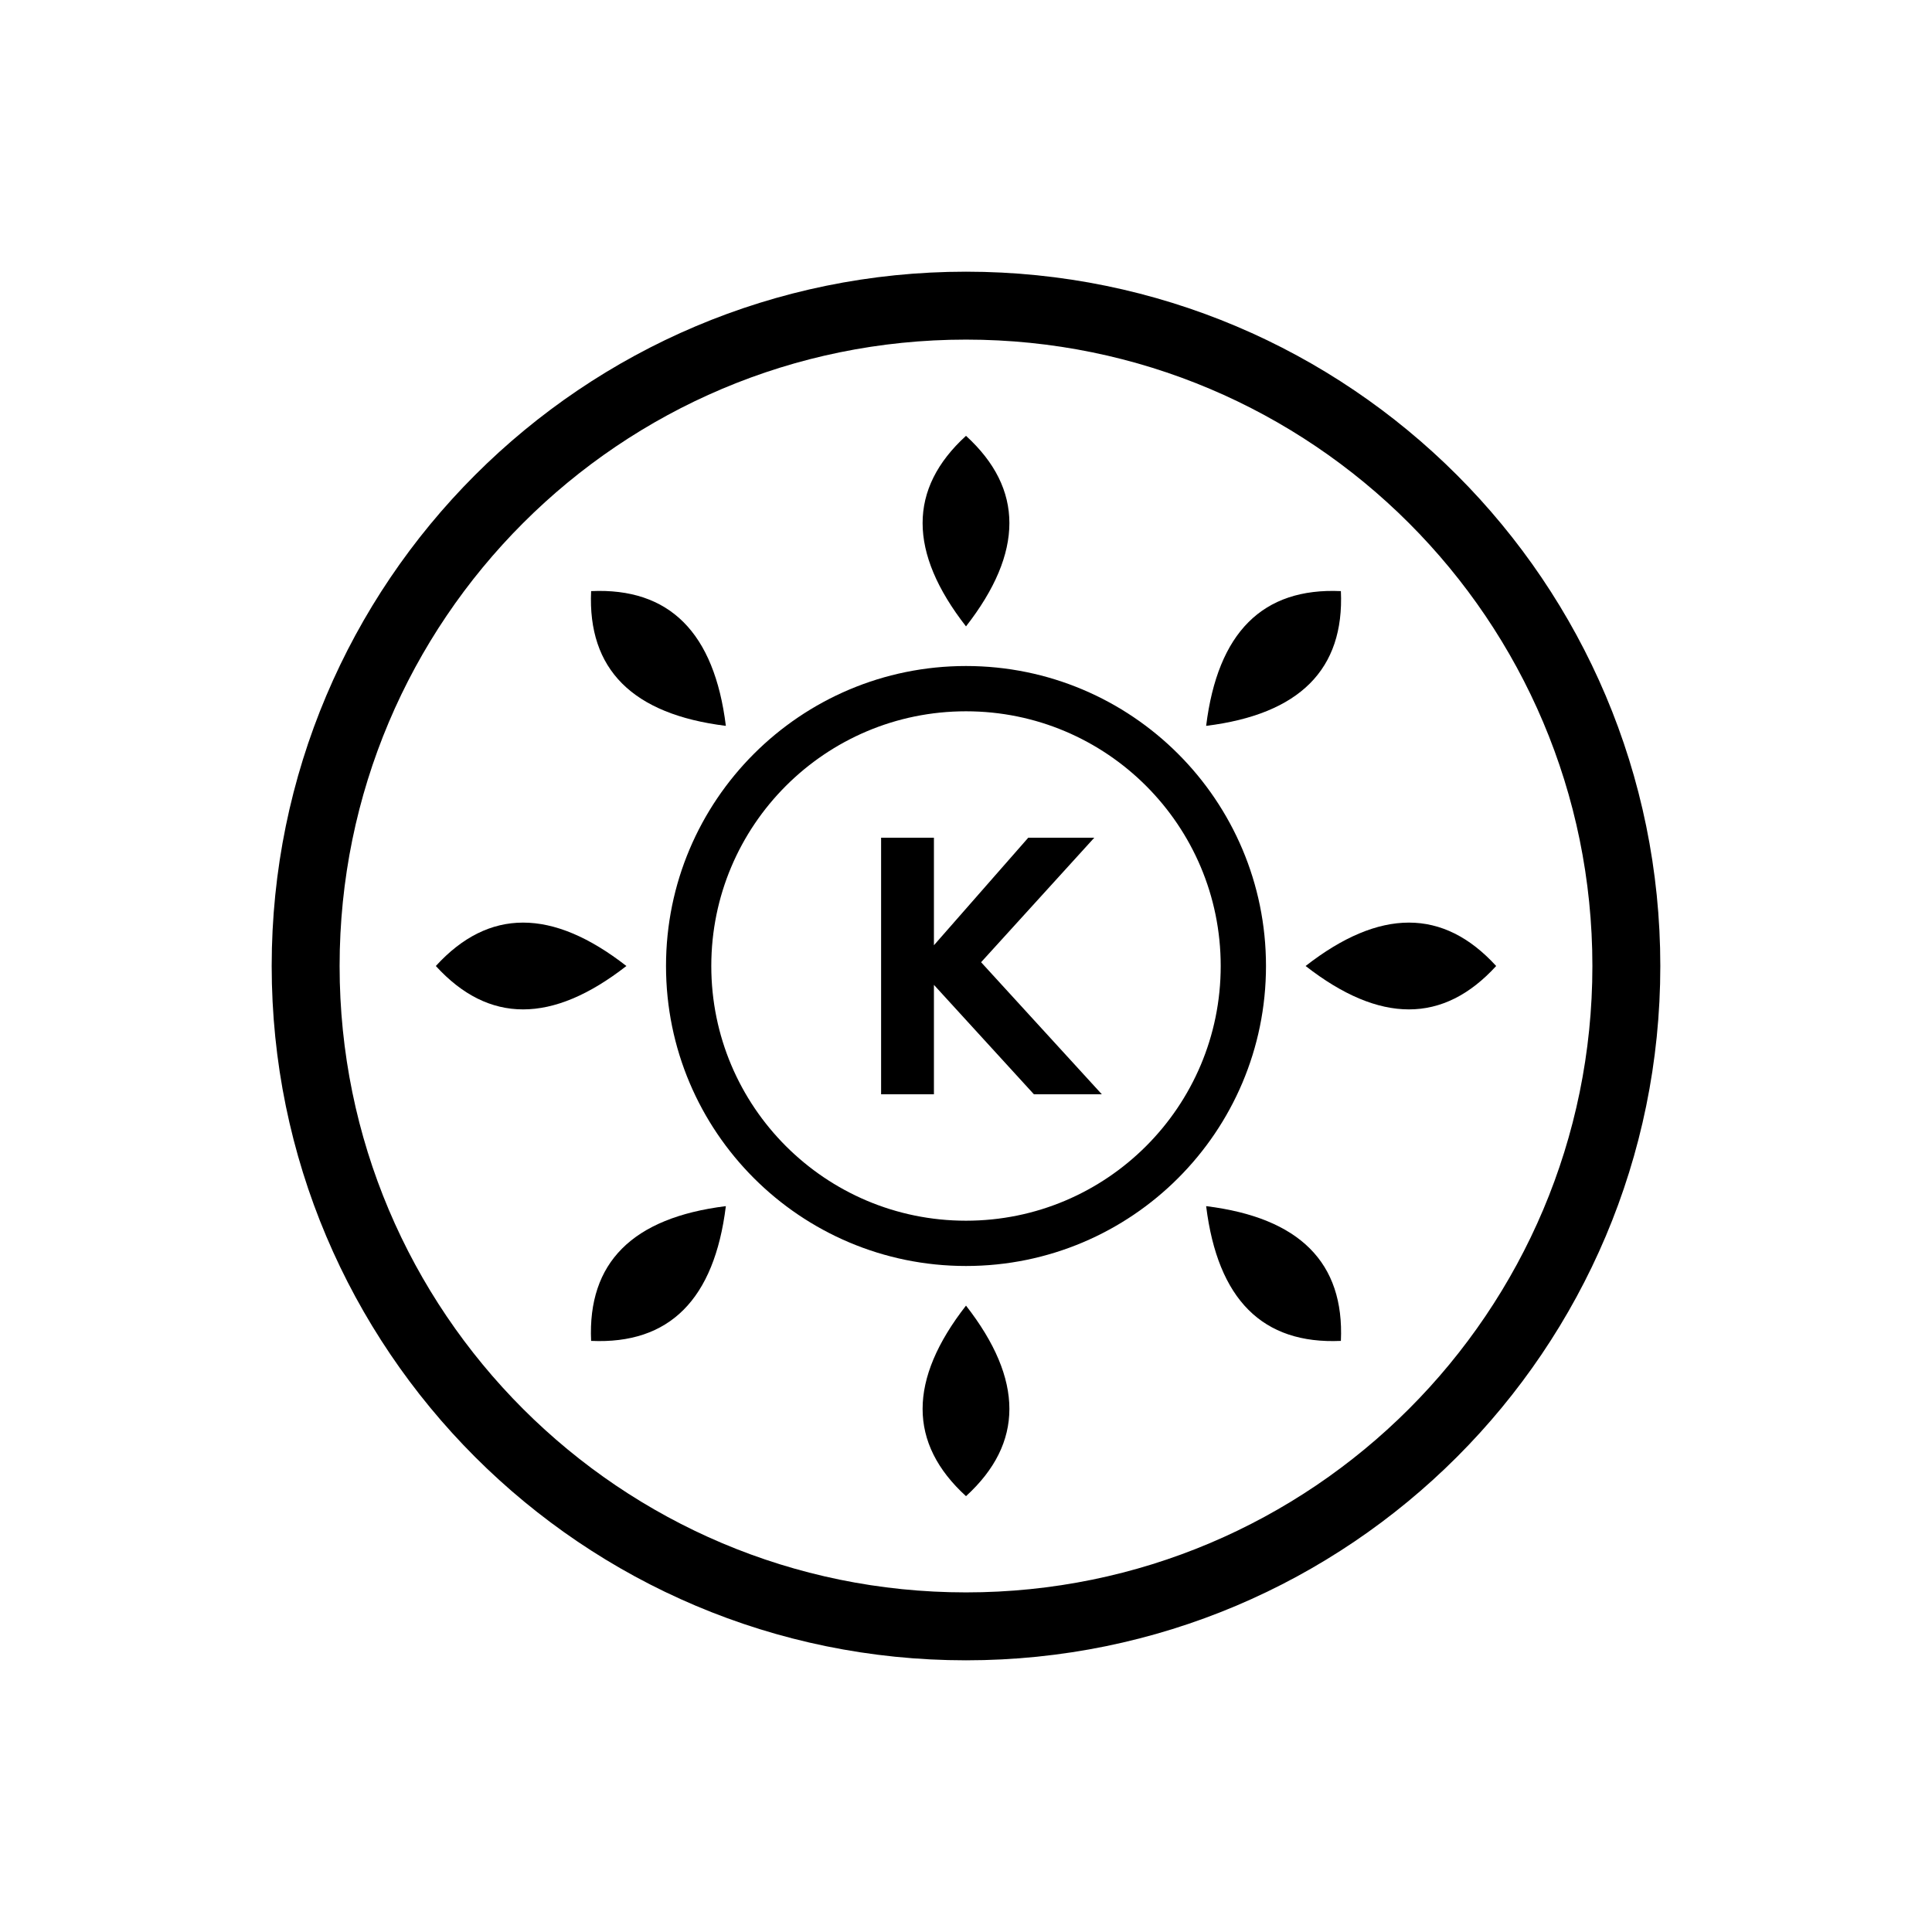
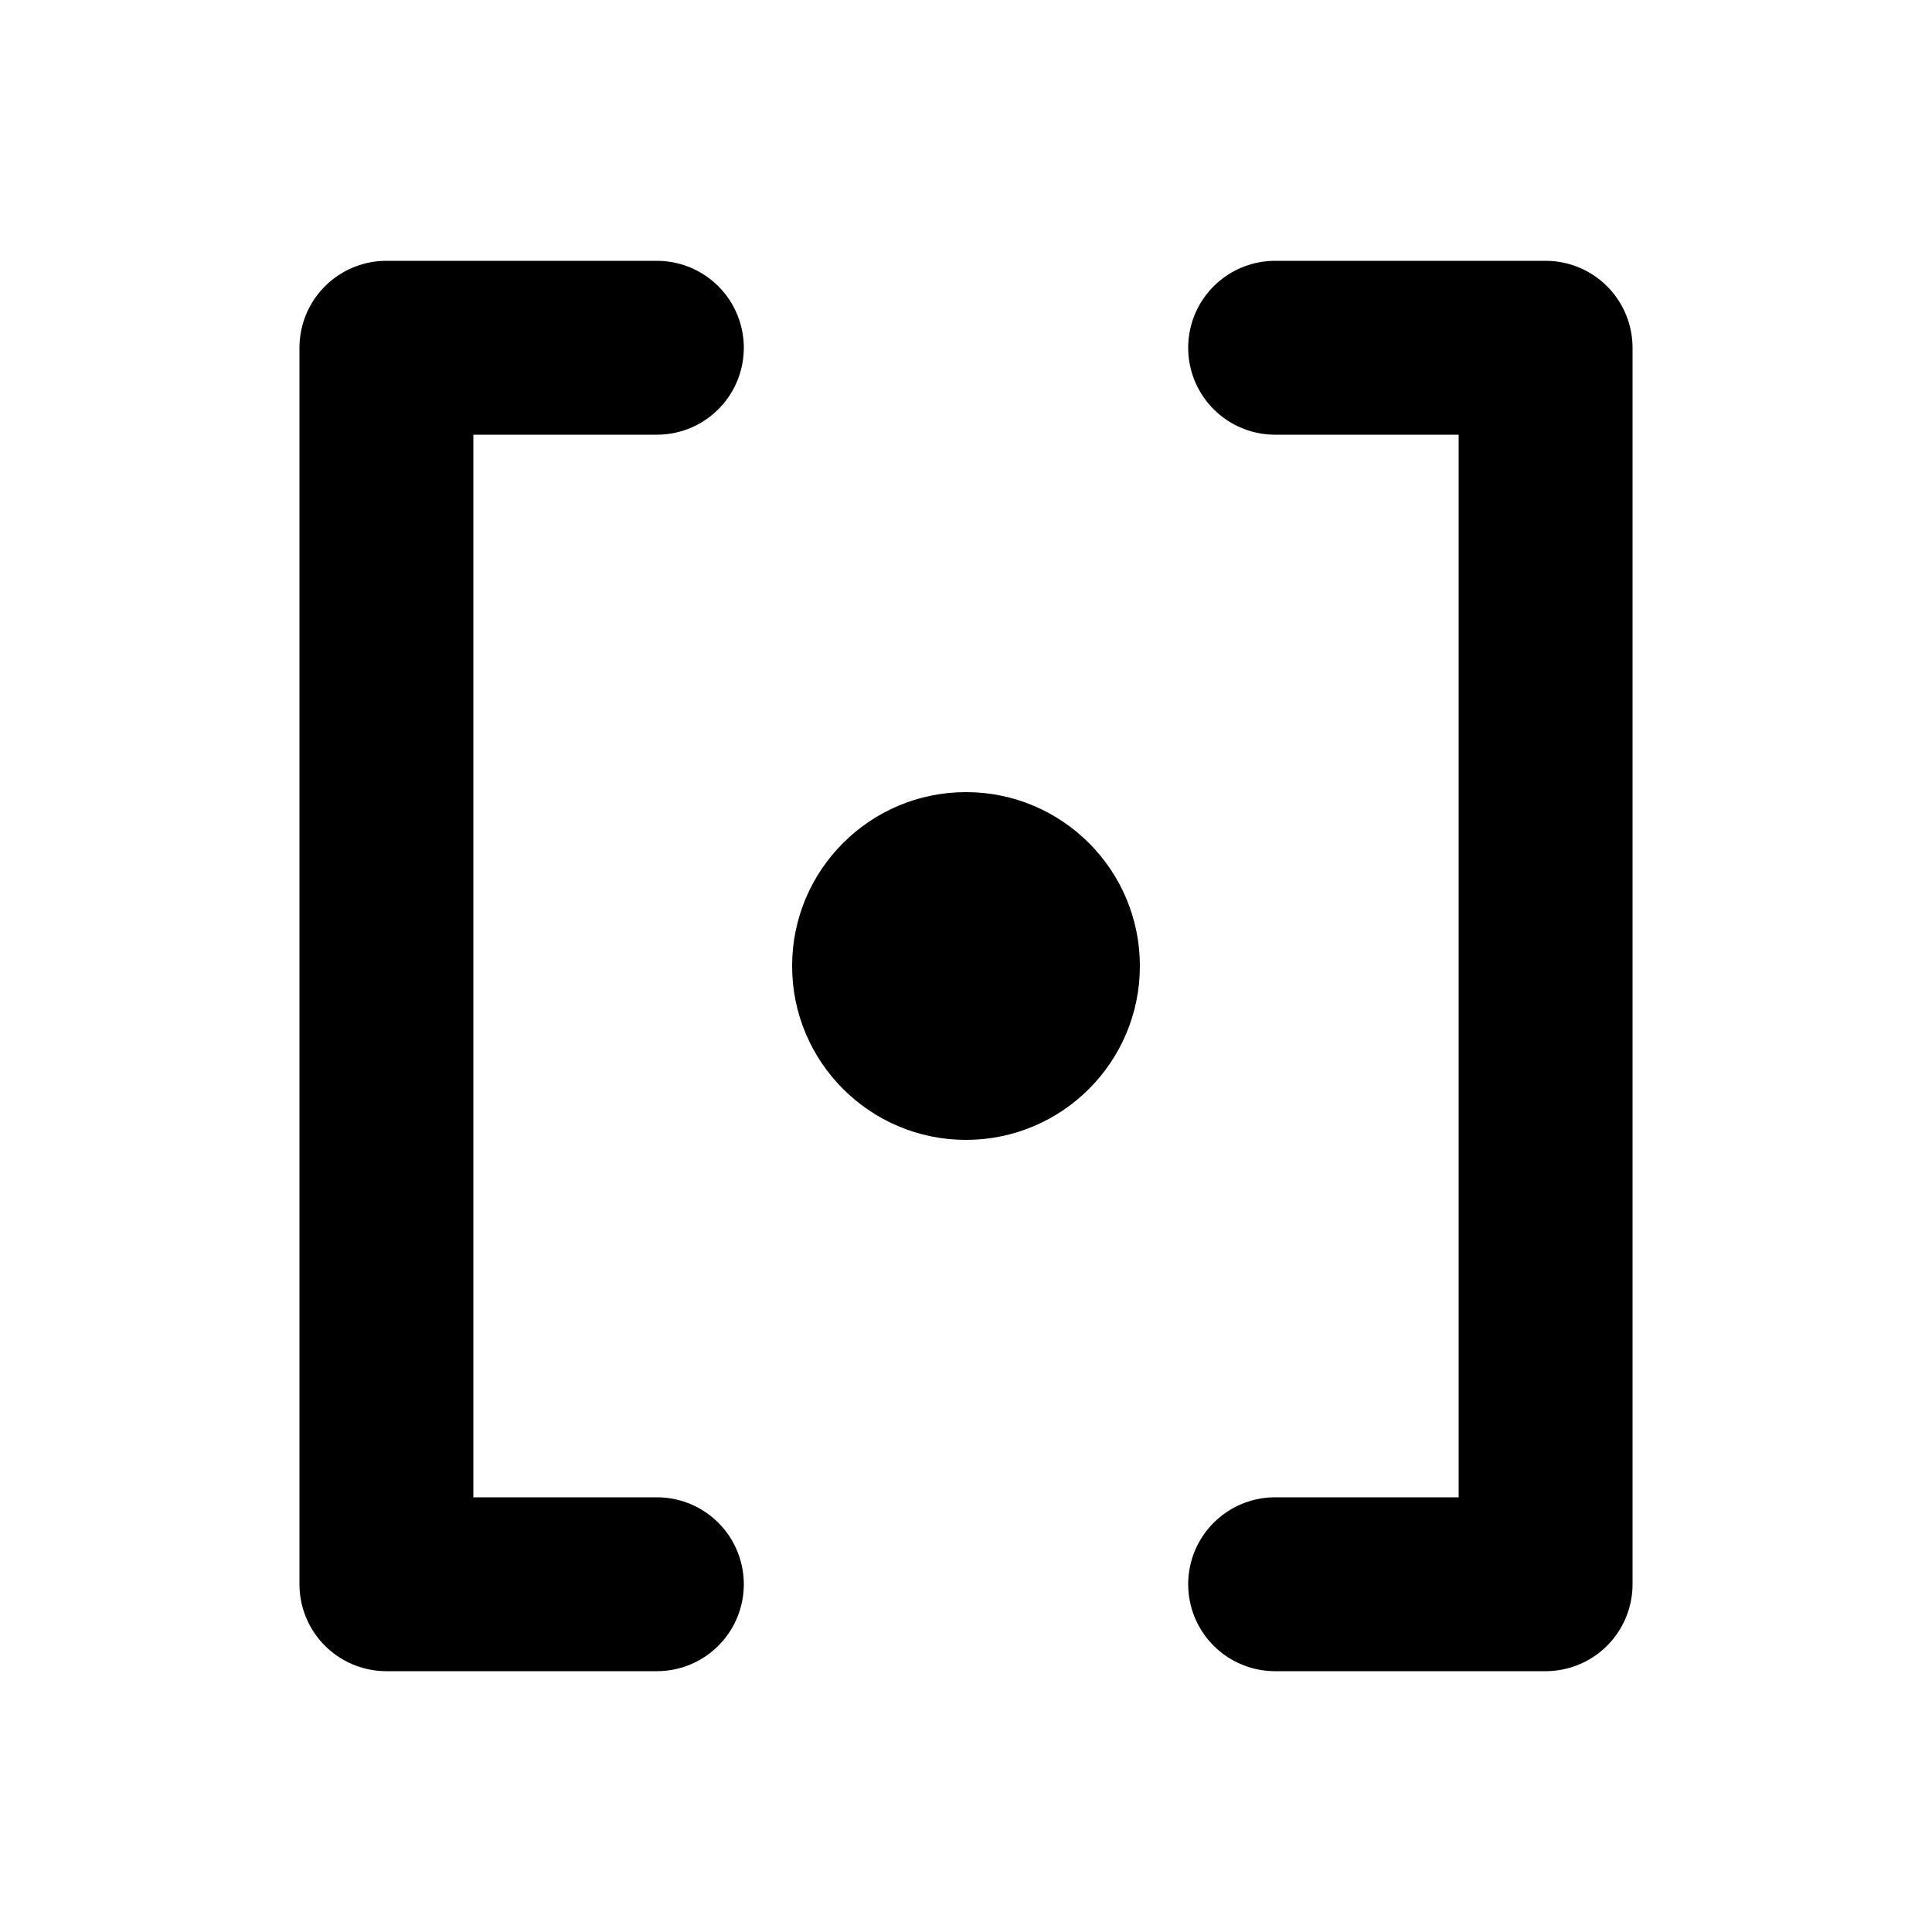
- <svg xmlns="http://www.w3.org/2000/svg" viewBox="0 0 1024 1024" width="1024" height="1024">
-   <g fill="none" stroke="currentColor">
-     <circle cx="512" cy="512" r="350" stroke-width="36" />
-     <circle cx="512" cy="512" r="147" stroke-width="24" />
-     <path d="M512 231Q466 273 512 332Q558 273 512 231Z" fill="currentColor" stroke="none" transform="rotate(0 512 512)" />
-     <path d="M512 231Q466 273 512 332Q558 273 512 231Z" fill="currentColor" stroke="none" transform="rotate(45 512 512)" />
-     <path d="M512 231Q466 273 512 332Q558 273 512 231Z" fill="currentColor" stroke="none" transform="rotate(90 512 512)" />
-     <path d="M512 231Q466 273 512 332Q558 273 512 231Z" fill="currentColor" stroke="none" transform="rotate(135 512 512)" />
-     <path d="M512 231Q466 273 512 332Q558 273 512 231Z" fill="currentColor" stroke="none" transform="rotate(180 512 512)" />
-     <path d="M512 231Q466 273 512 332Q558 273 512 231Z" fill="currentColor" stroke="none" transform="rotate(225 512 512)" />
-     <path d="M512 231Q466 273 512 332Q558 273 512 231Z" fill="currentColor" stroke="none" transform="rotate(270 512 512)" />
-     <path d="M512 231Q466 273 512 332Q558 273 512 231Z" fill="currentColor" stroke="none" transform="rotate(315 512 512)" />
-   </g>
-   <path d="M467 444H495V501L545 444H580L520 510L584 580H548L495 522V580H467Z" fill="currentColor" />
+ <svg xmlns="http://www.w3.org/2000/svg" viewBox="0 0 100 100" width="1024" height="1024">
+   <path d="M34 18H20V82H34" fill="none" stroke="currentColor" stroke-width="9" stroke-linejoin="round" stroke-linecap="round" />
+   <path d="M66 18H80V82H66" fill="none" stroke="currentColor" stroke-width="9" stroke-linejoin="round" stroke-linecap="round" />
+   <circle cx="50" cy="50" r="9" fill="currentColor" />
</svg>
